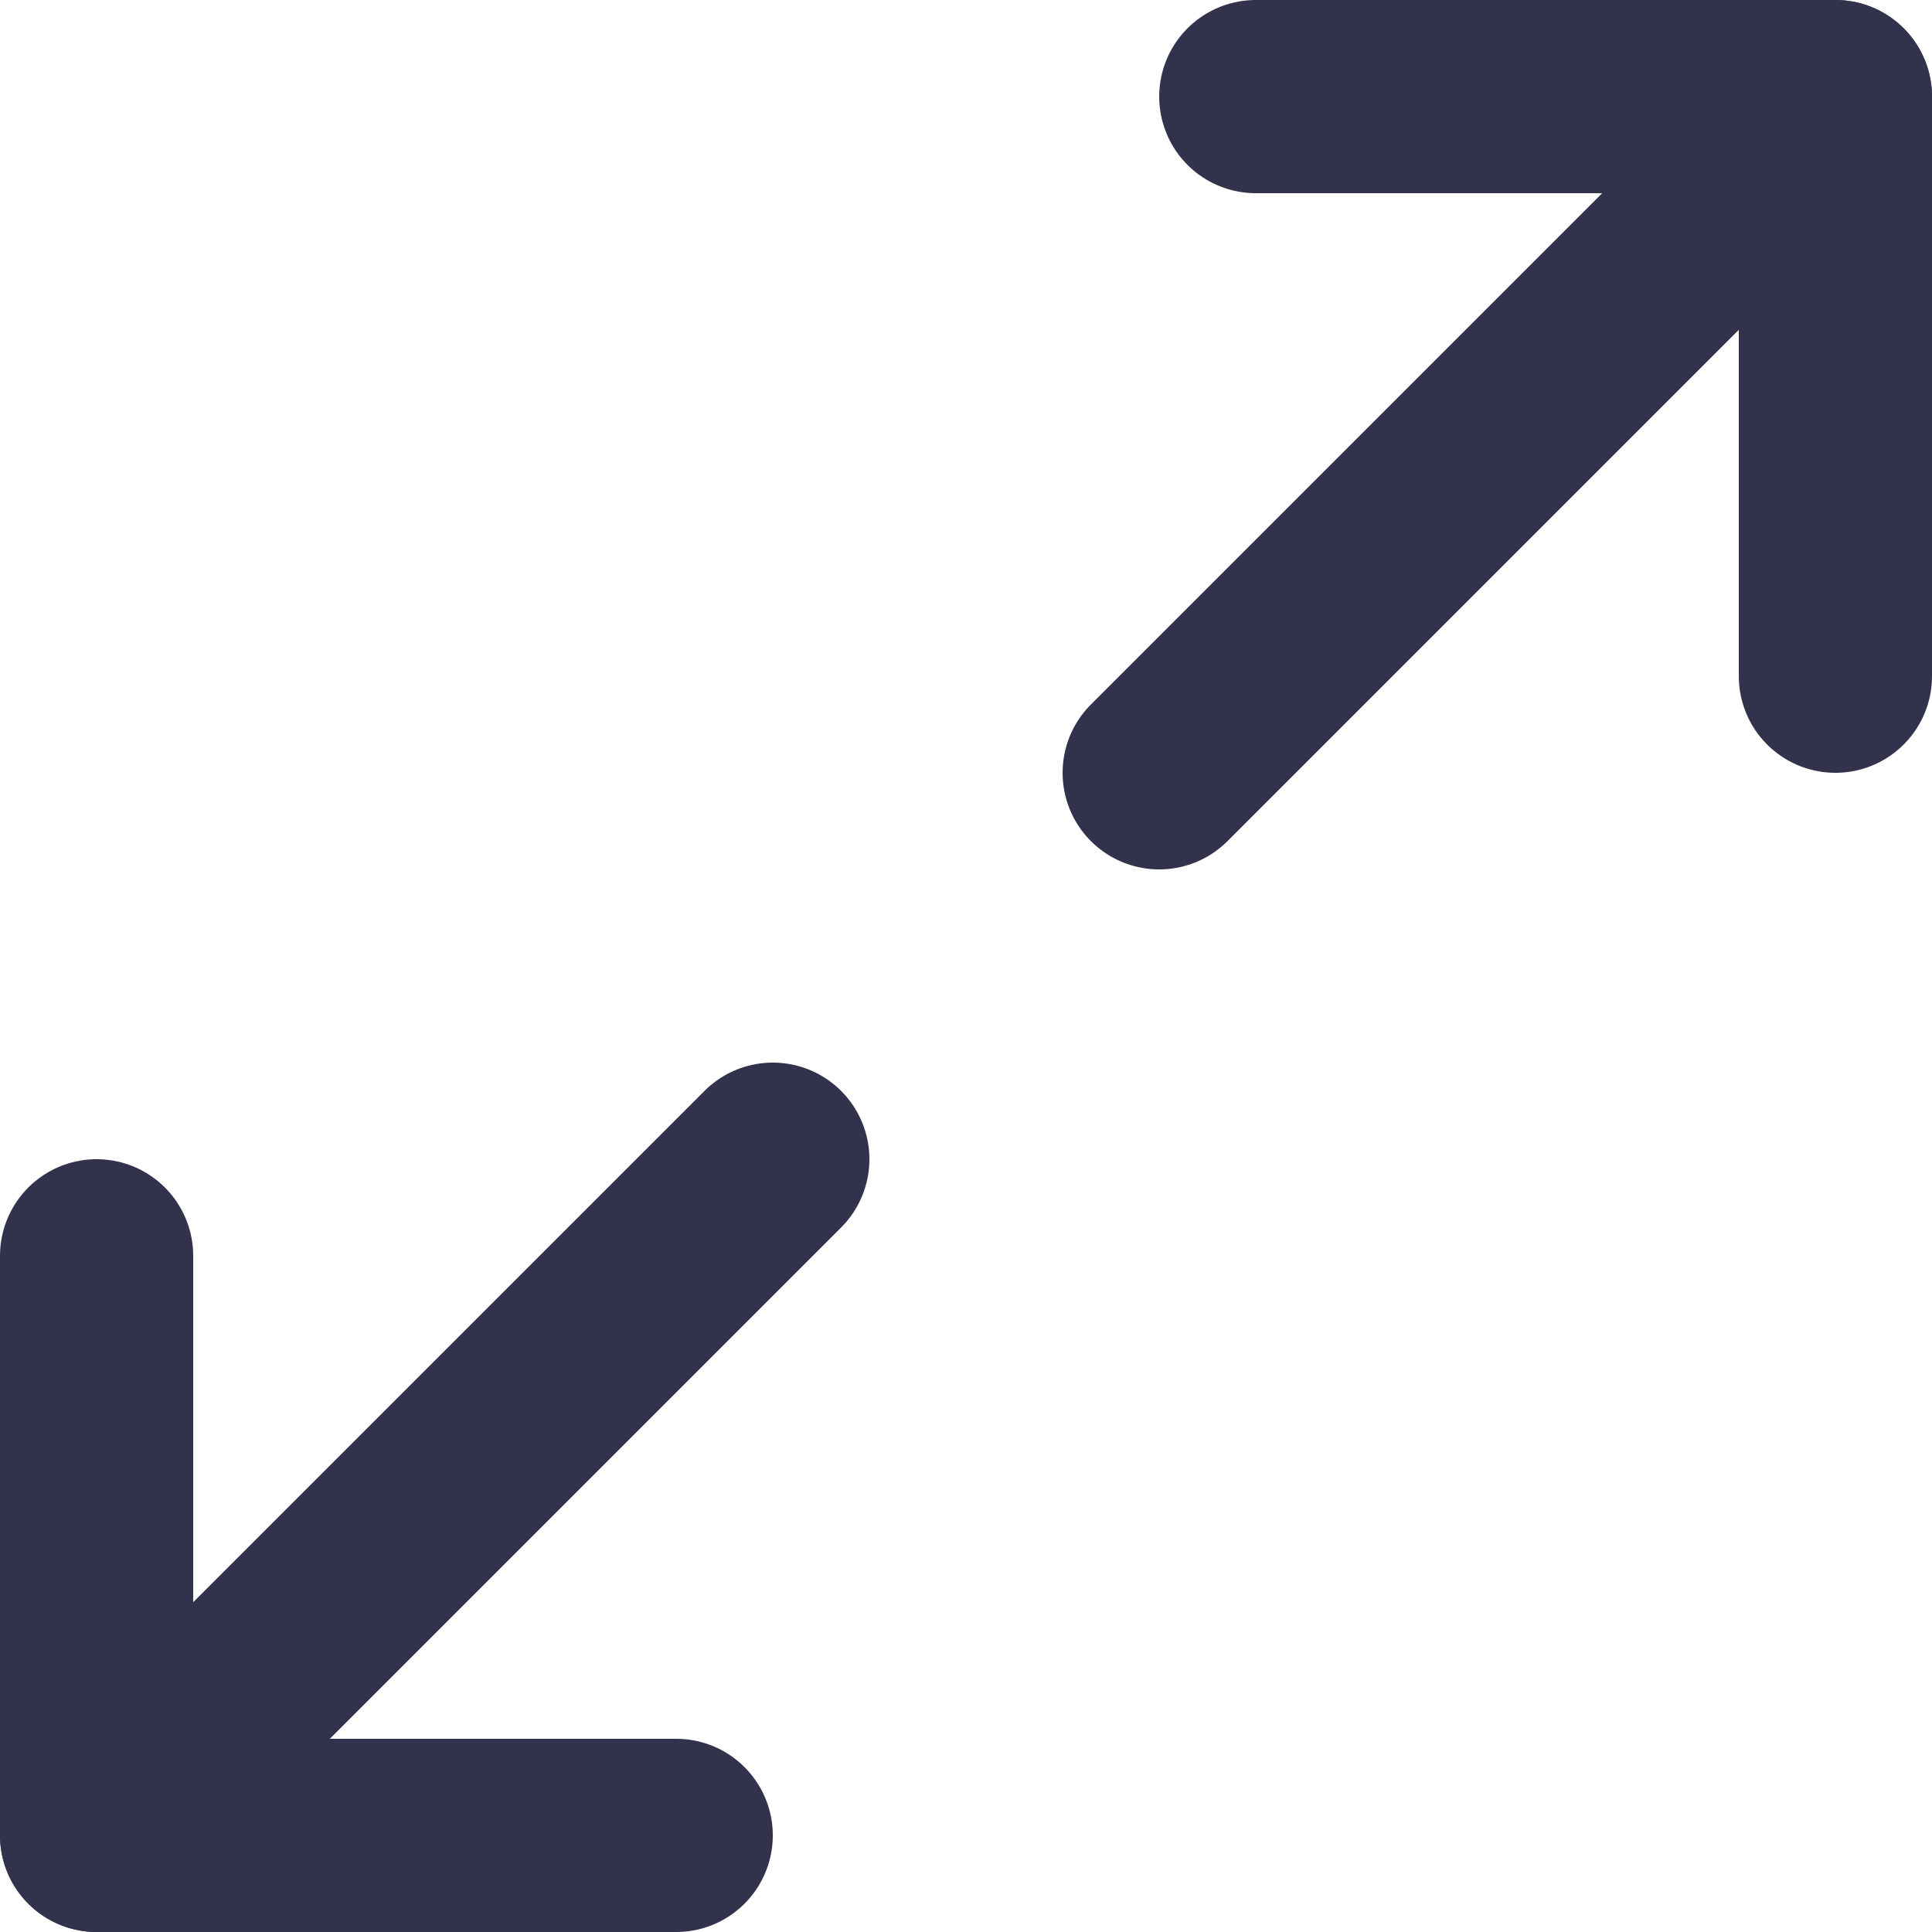
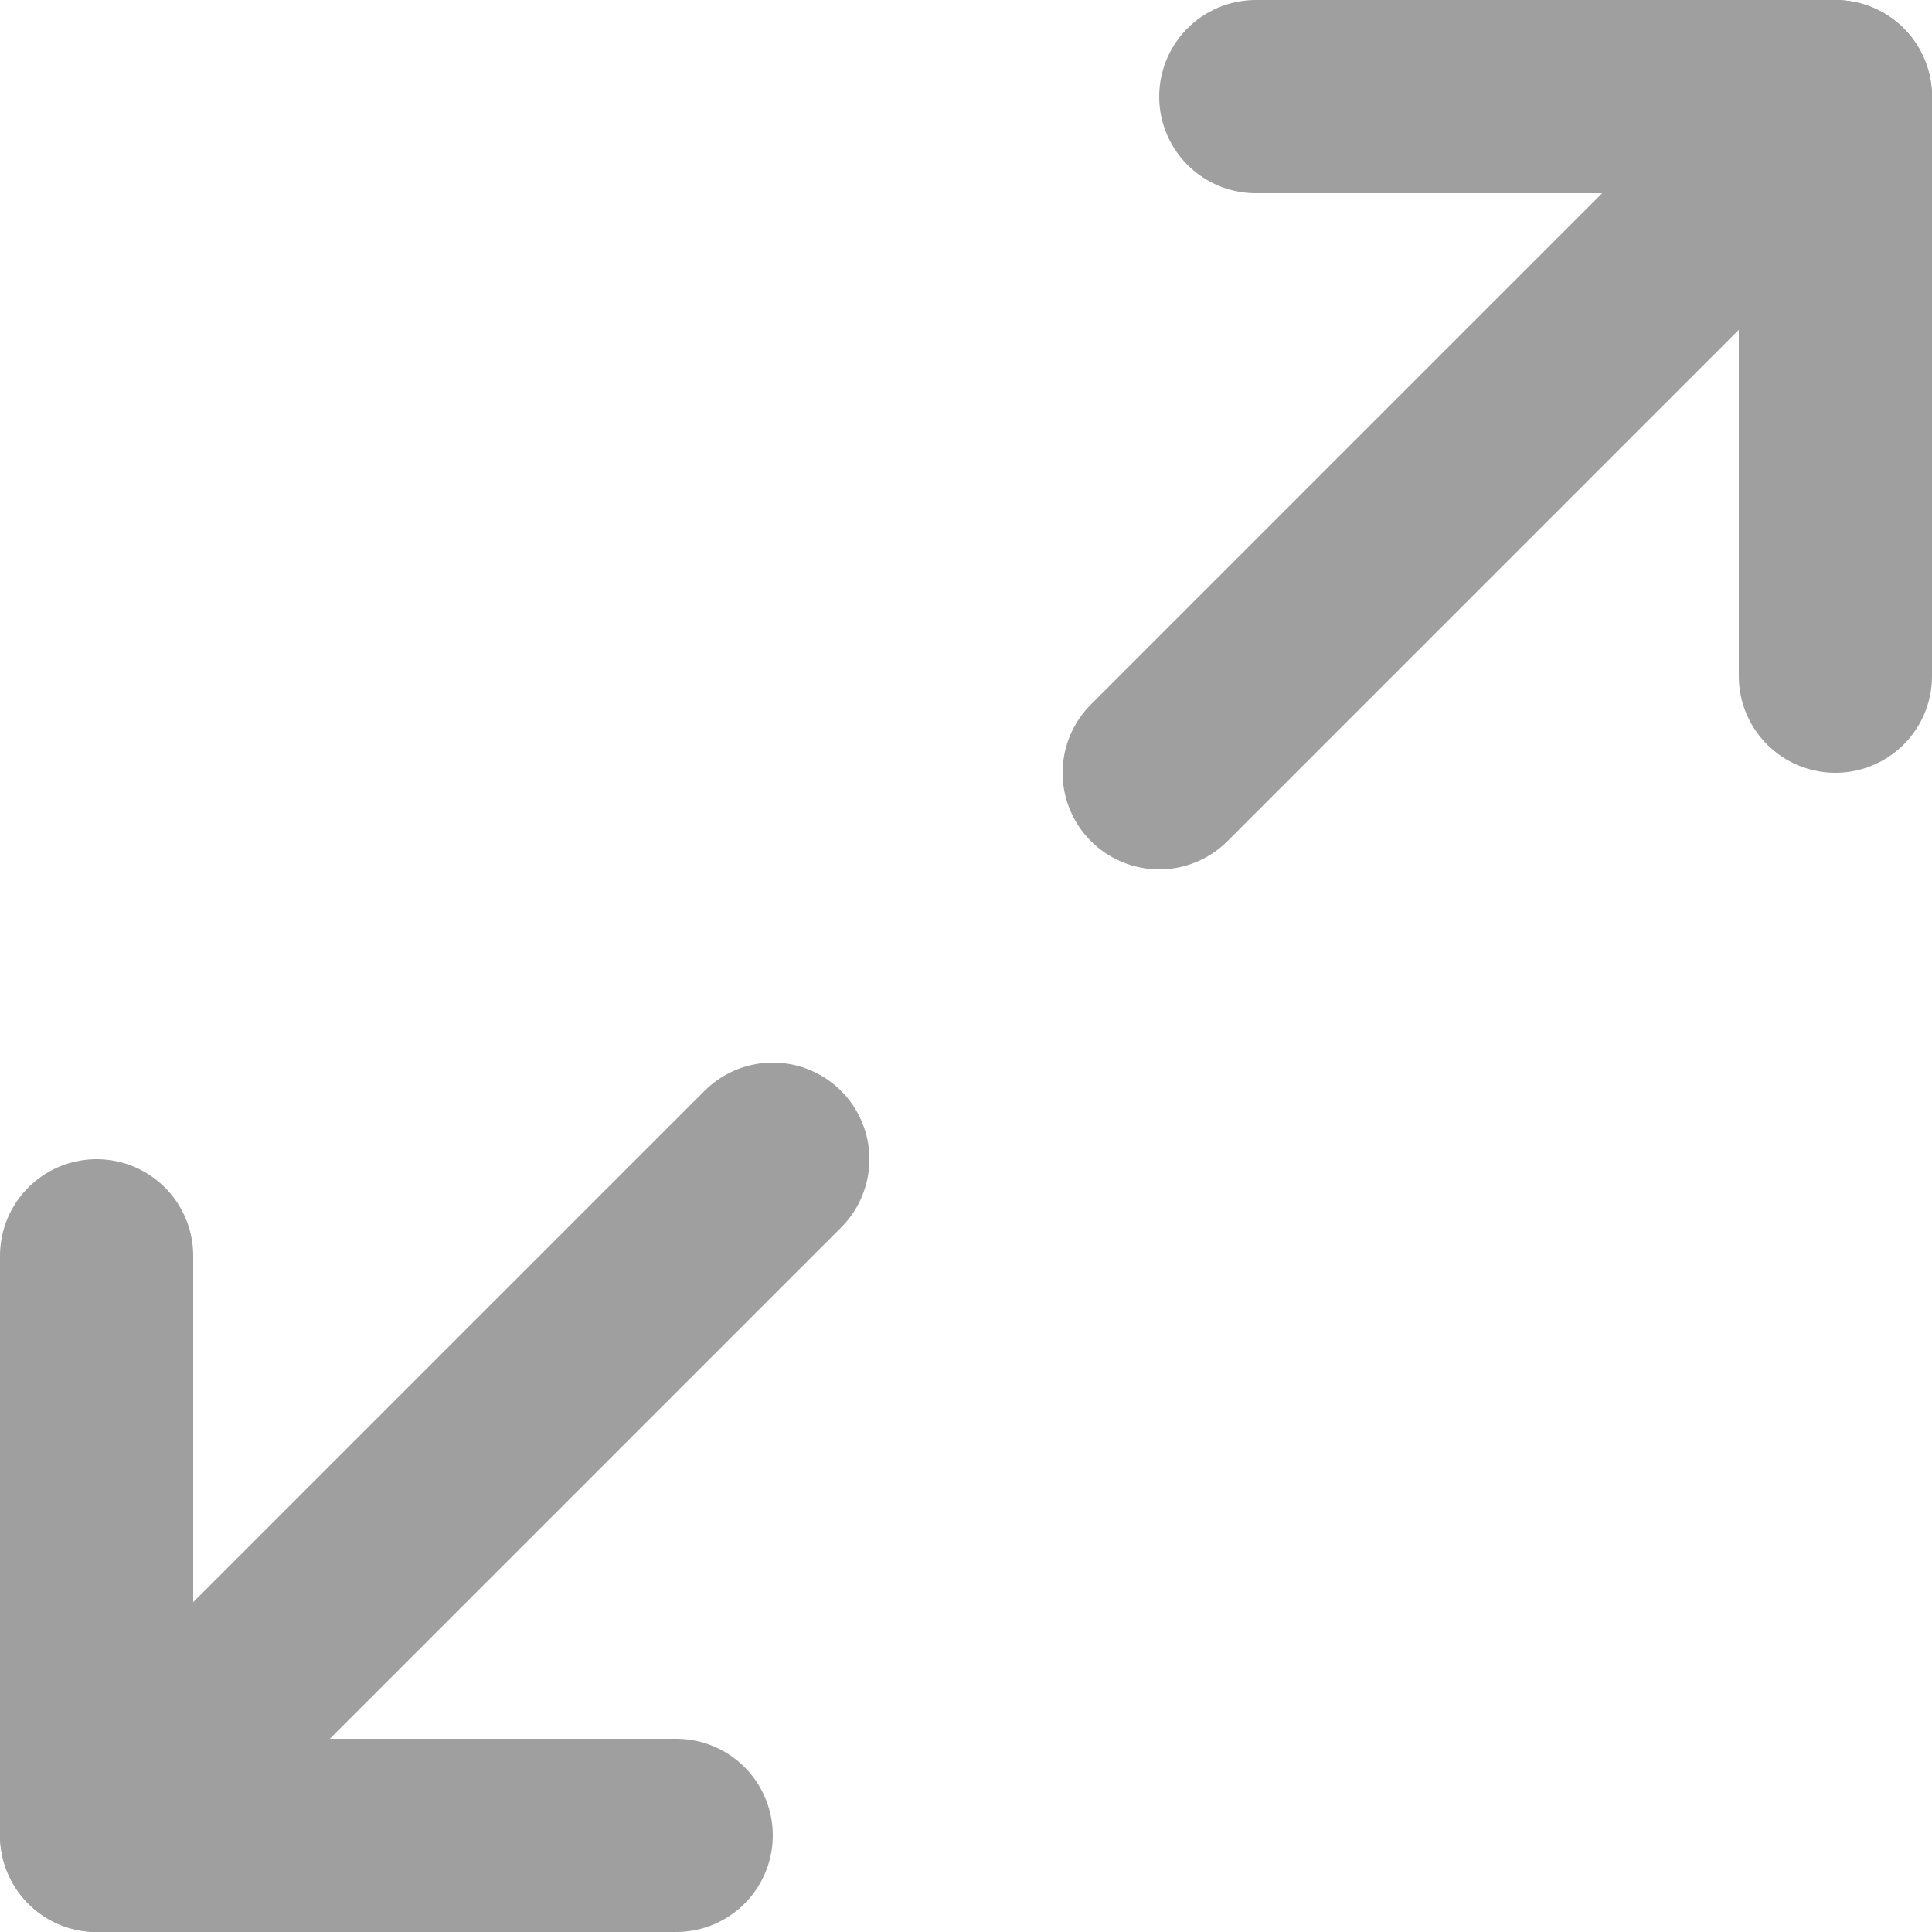
<svg xmlns="http://www.w3.org/2000/svg" width="20" height="20" viewBox="0 0 20 20" fill="none">
-   <path d="M13 1H19V7" stroke="#32324D" stroke-width="2" stroke-linecap="round" stroke-linejoin="round" />
-   <path d="M7 19H1V13" stroke="#32324D" stroke-width="2" stroke-linecap="round" stroke-linejoin="round" />
-   <path d="M19 1L12 8" stroke="#32324D" stroke-width="2" stroke-linecap="round" stroke-linejoin="round" />
-   <path d="M1 19L8 12" stroke="#32324D" stroke-width="2" stroke-linecap="round" stroke-linejoin="round" />
+   <path d="M13 1H19V7" stroke="#9F9F9F" stroke-width="2" stroke-linecap="round" stroke-linejoin="round" />
+   <path d="M7 19H1V13" stroke="#9F9F9F" stroke-width="2" stroke-linecap="round" stroke-linejoin="round" />
+   <path d="M19 1L12 8" stroke="#9F9F9F" stroke-width="2" stroke-linecap="round" stroke-linejoin="round" />
+   <path d="M1 19L8 12" stroke="#9F9F9F" stroke-width="2" stroke-linecap="round" stroke-linejoin="round" />
</svg>
